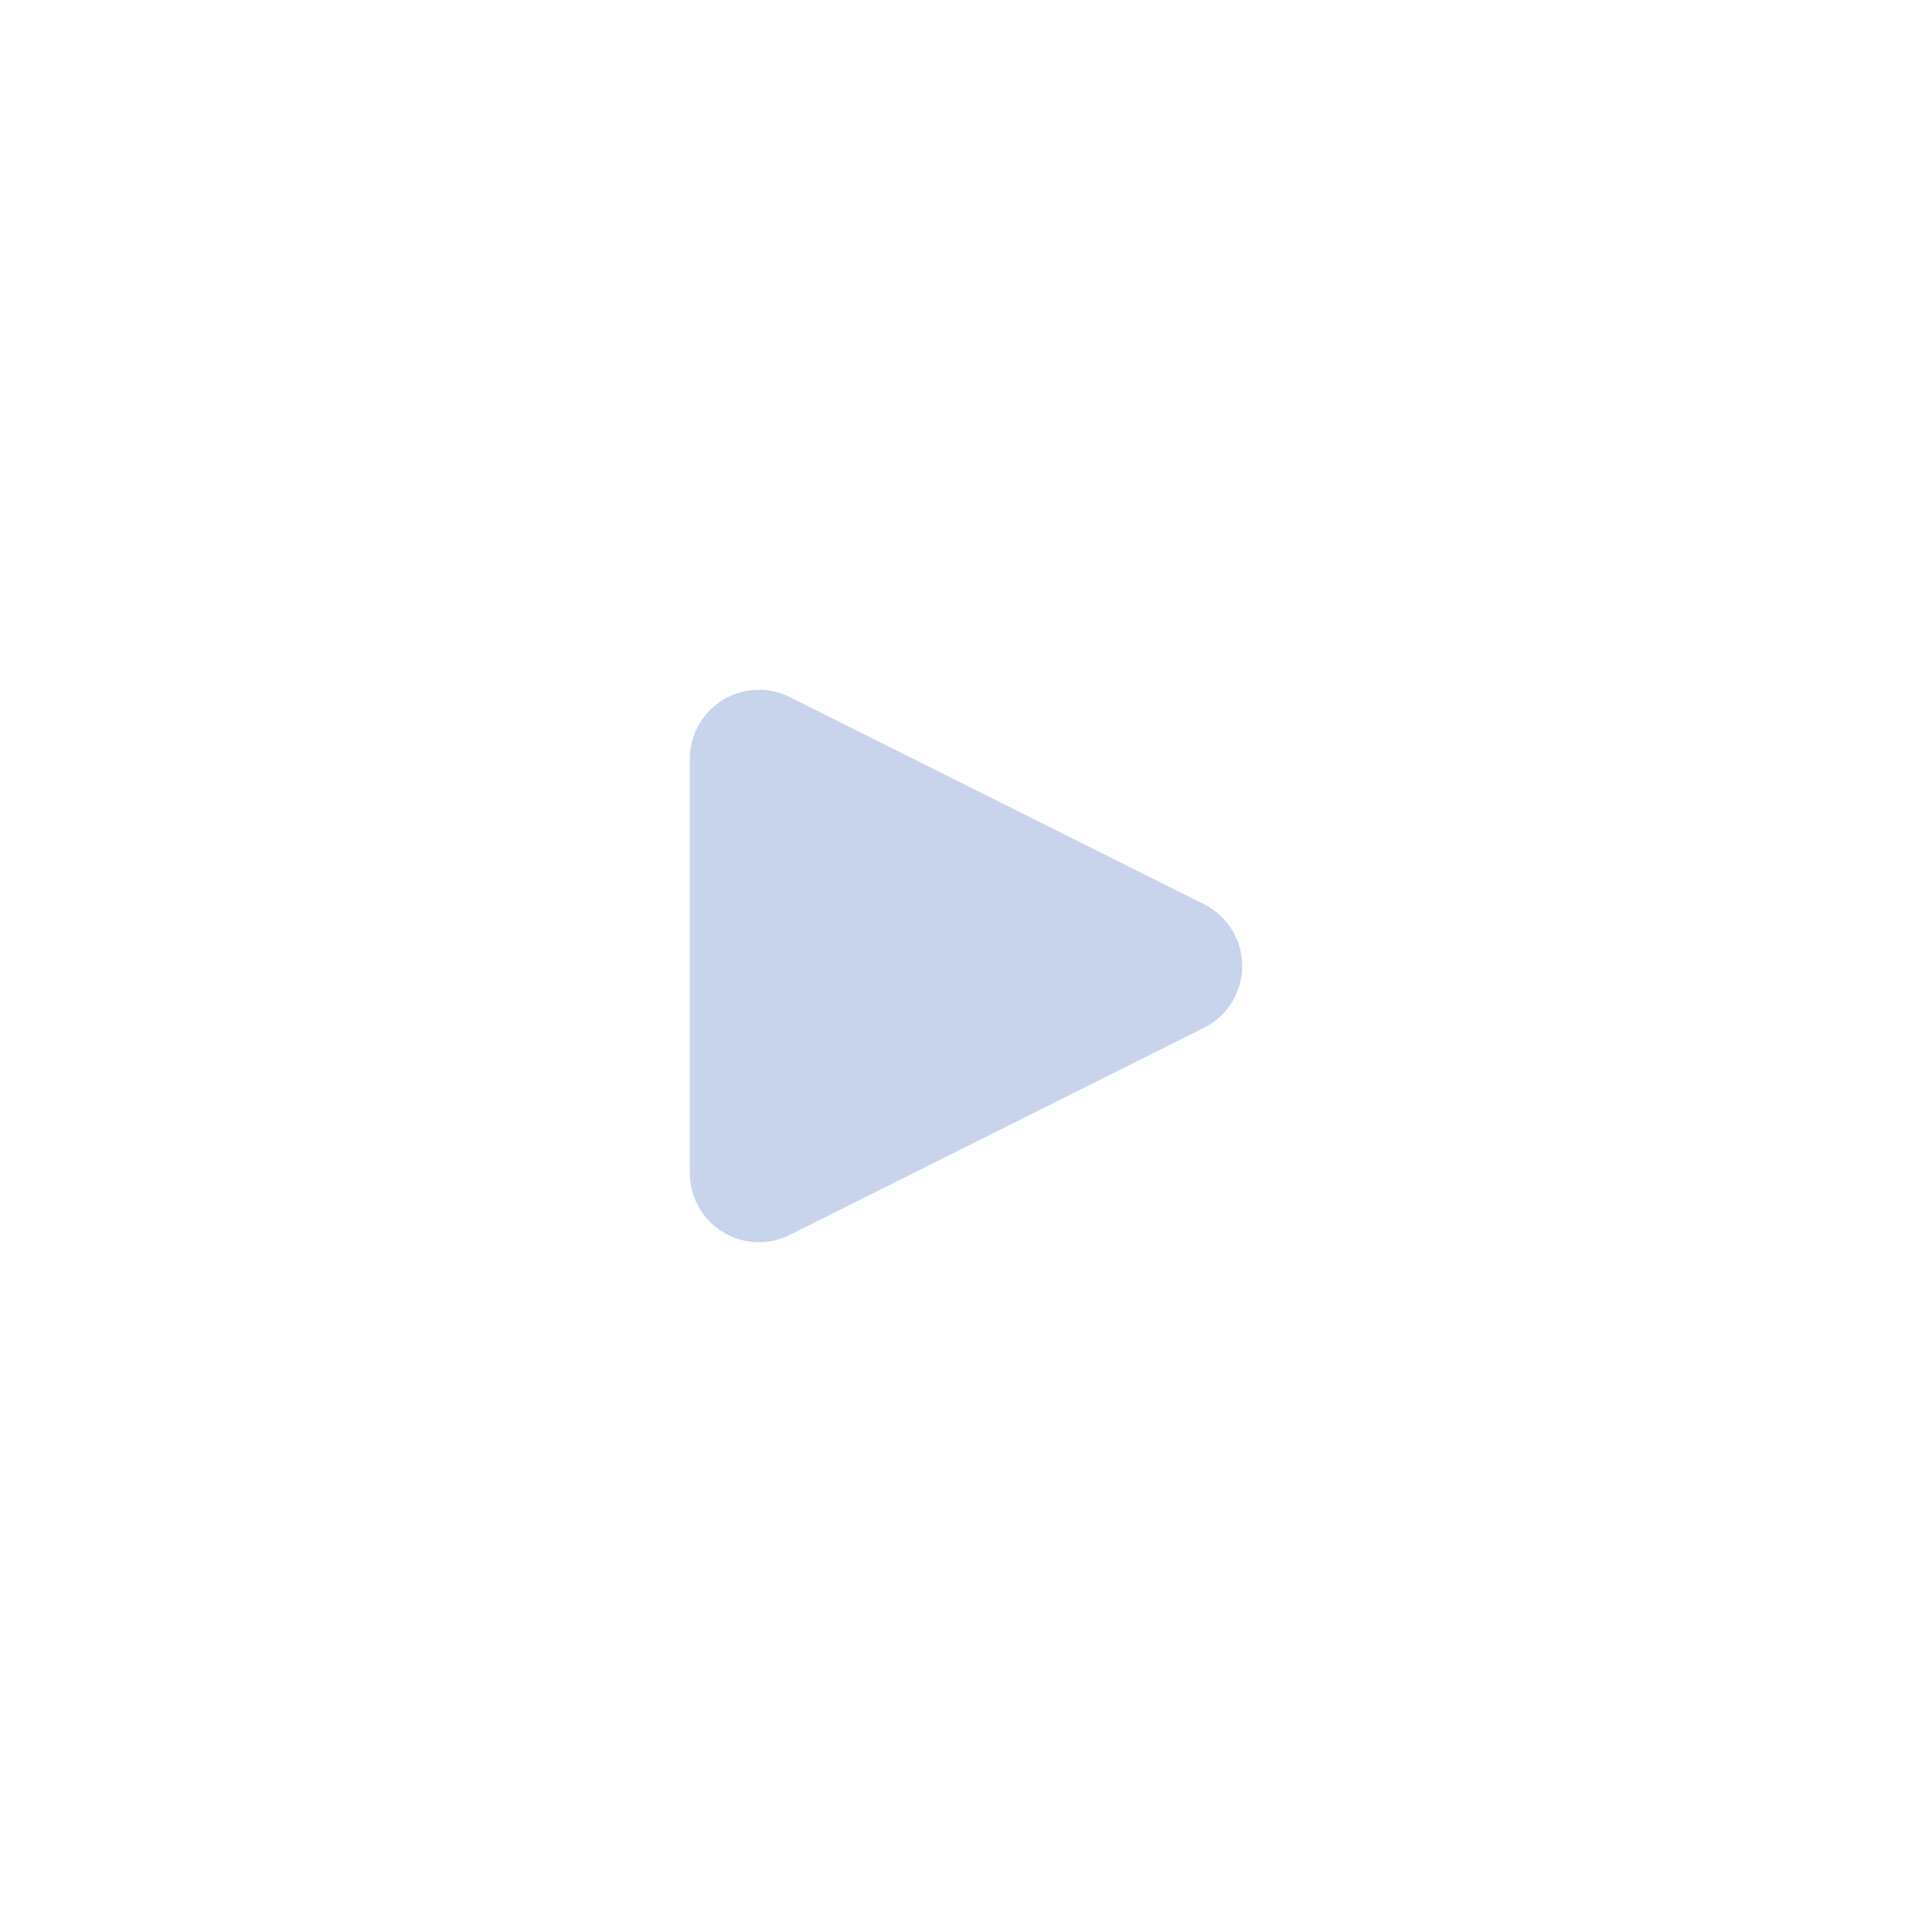
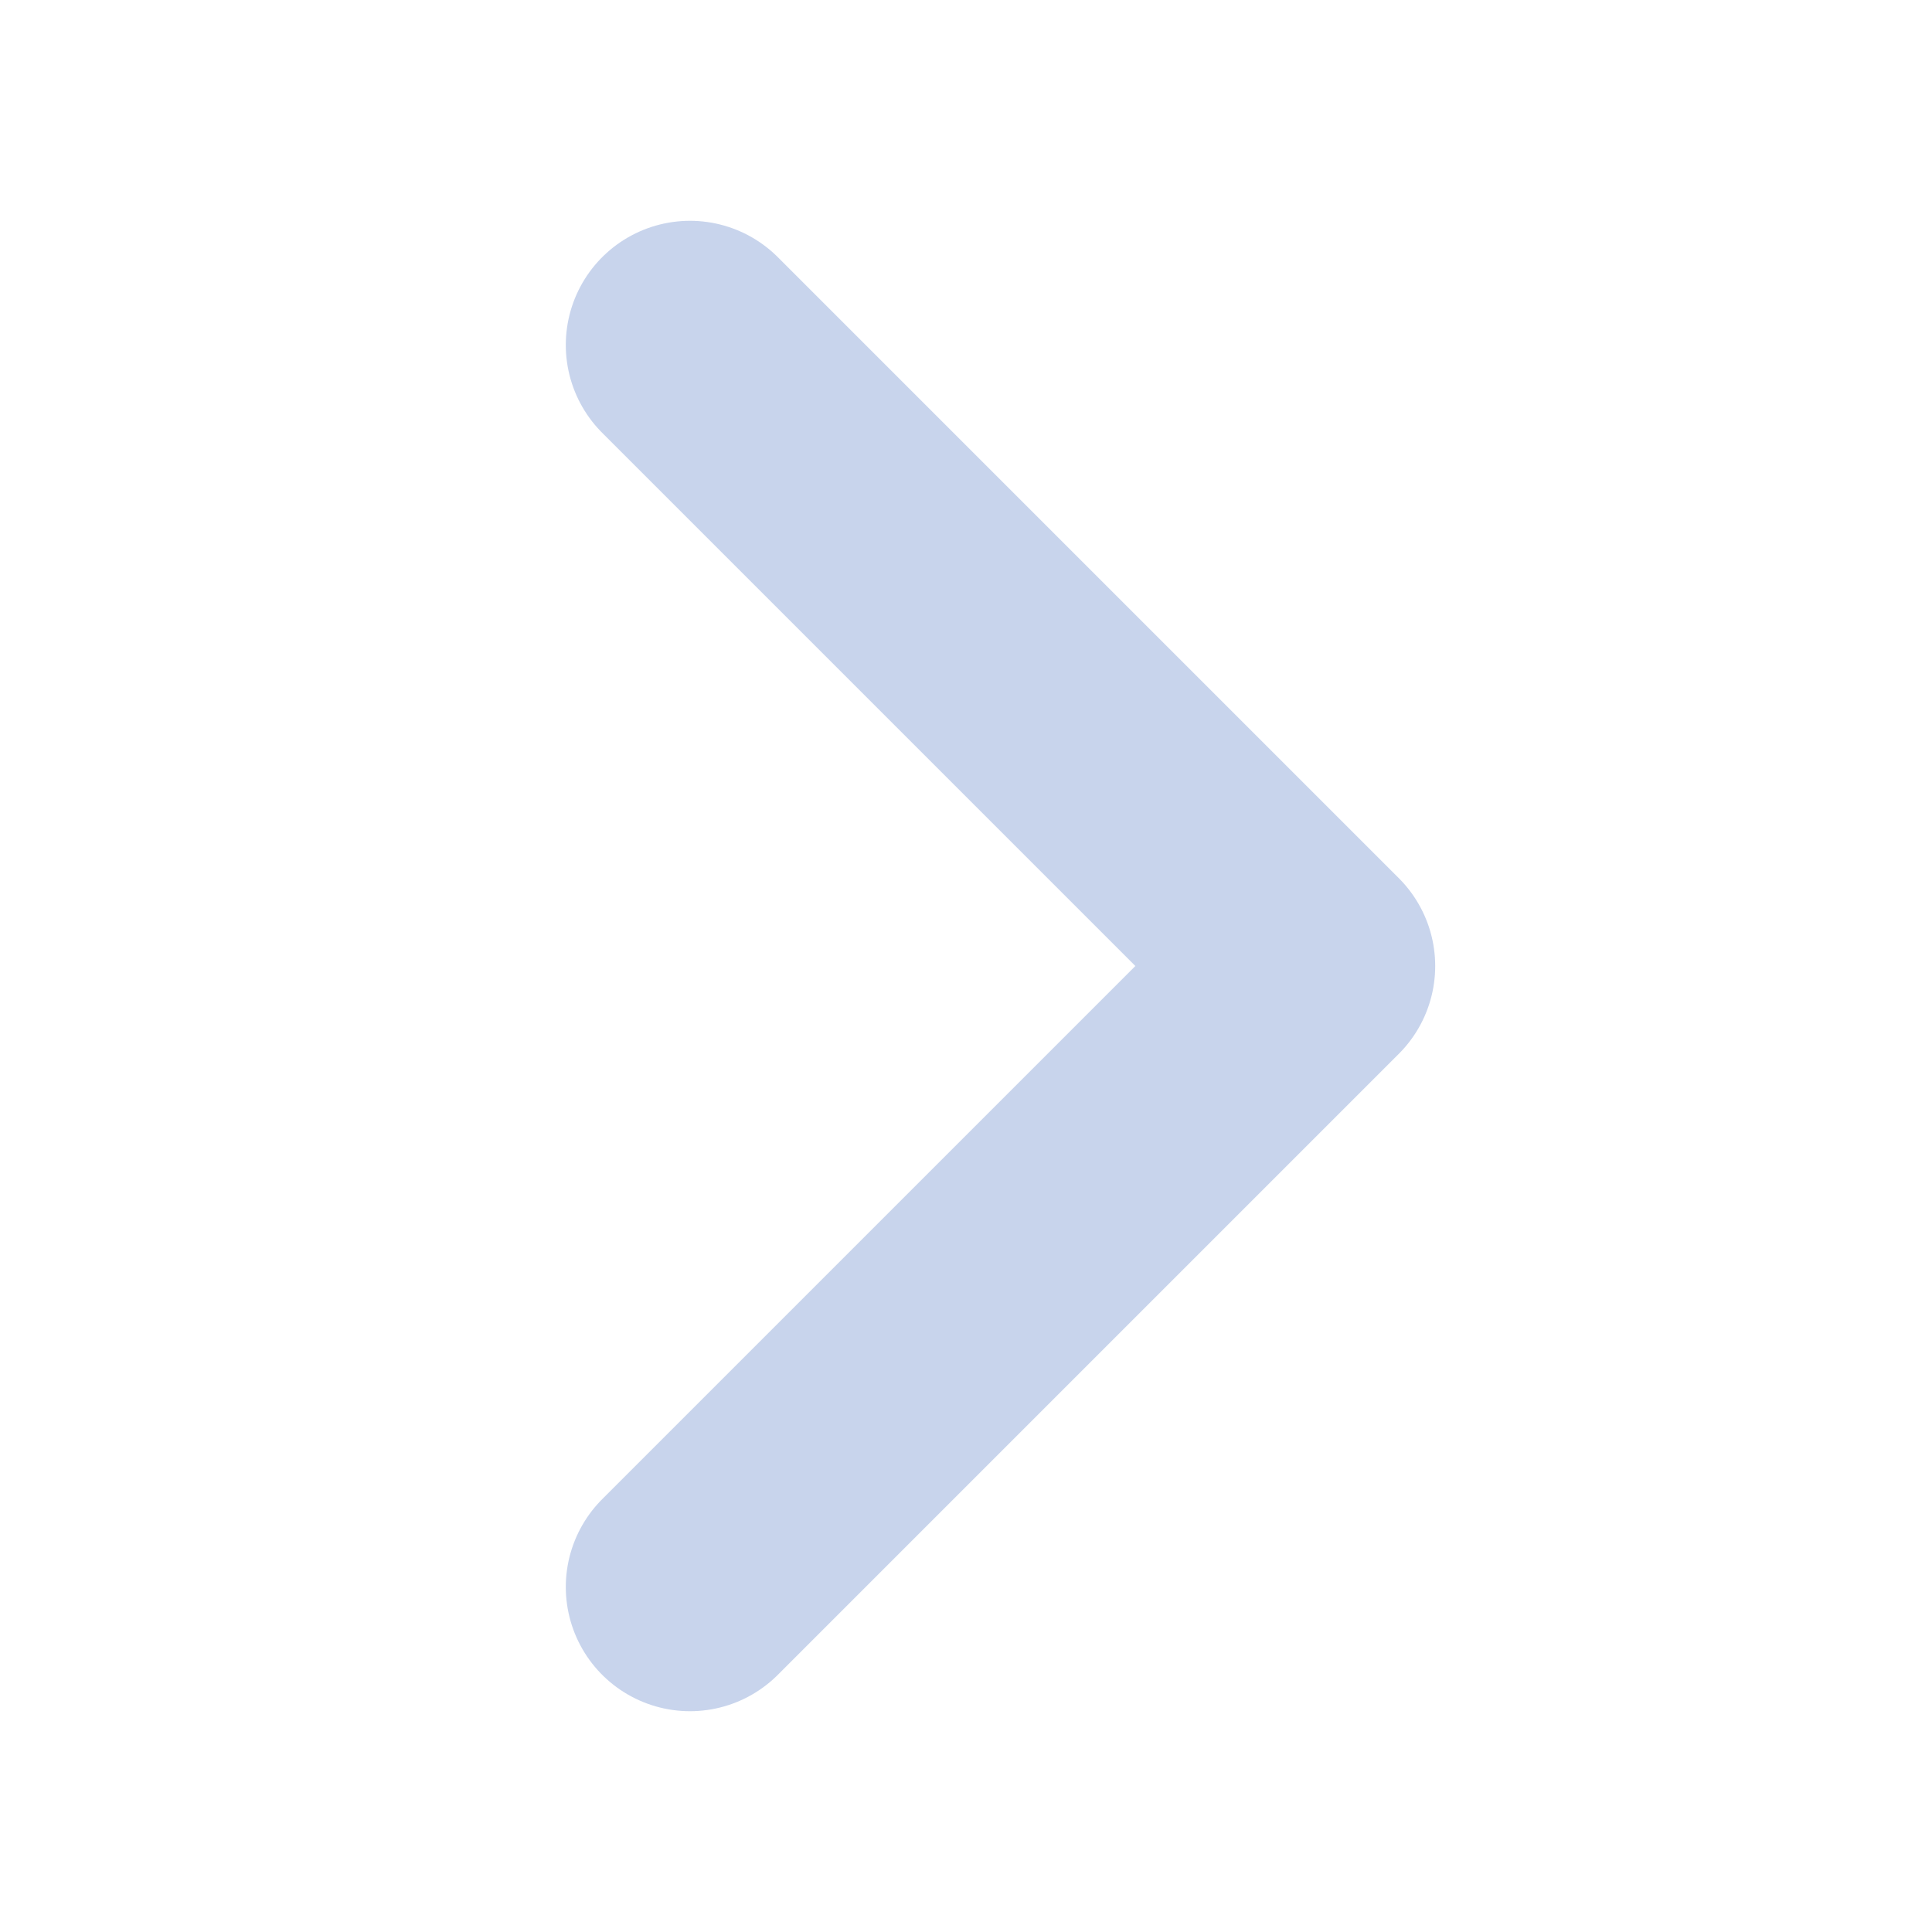
- <svg xmlns="http://www.w3.org/2000/svg" width="14" height="14" viewBox="0 0 3.704 3.704">
-   <path d="M1.455 1.455v.794l.794-.397z" fill="#c8d4ec" stroke="#c8d4ec" stroke-width=".265" stroke-linecap="round" stroke-linejoin="round" />
+ <svg xmlns="http://www.w3.org/2000/svg" width="14" height="14" viewBox="0 0 14 14">
+   <path d="M5 2.5L9.5 7L5 11.5" fill="none" stroke="#C8D4EC" stroke-width="1.8" stroke-linecap="round" stroke-linejoin="round" />
</svg>
